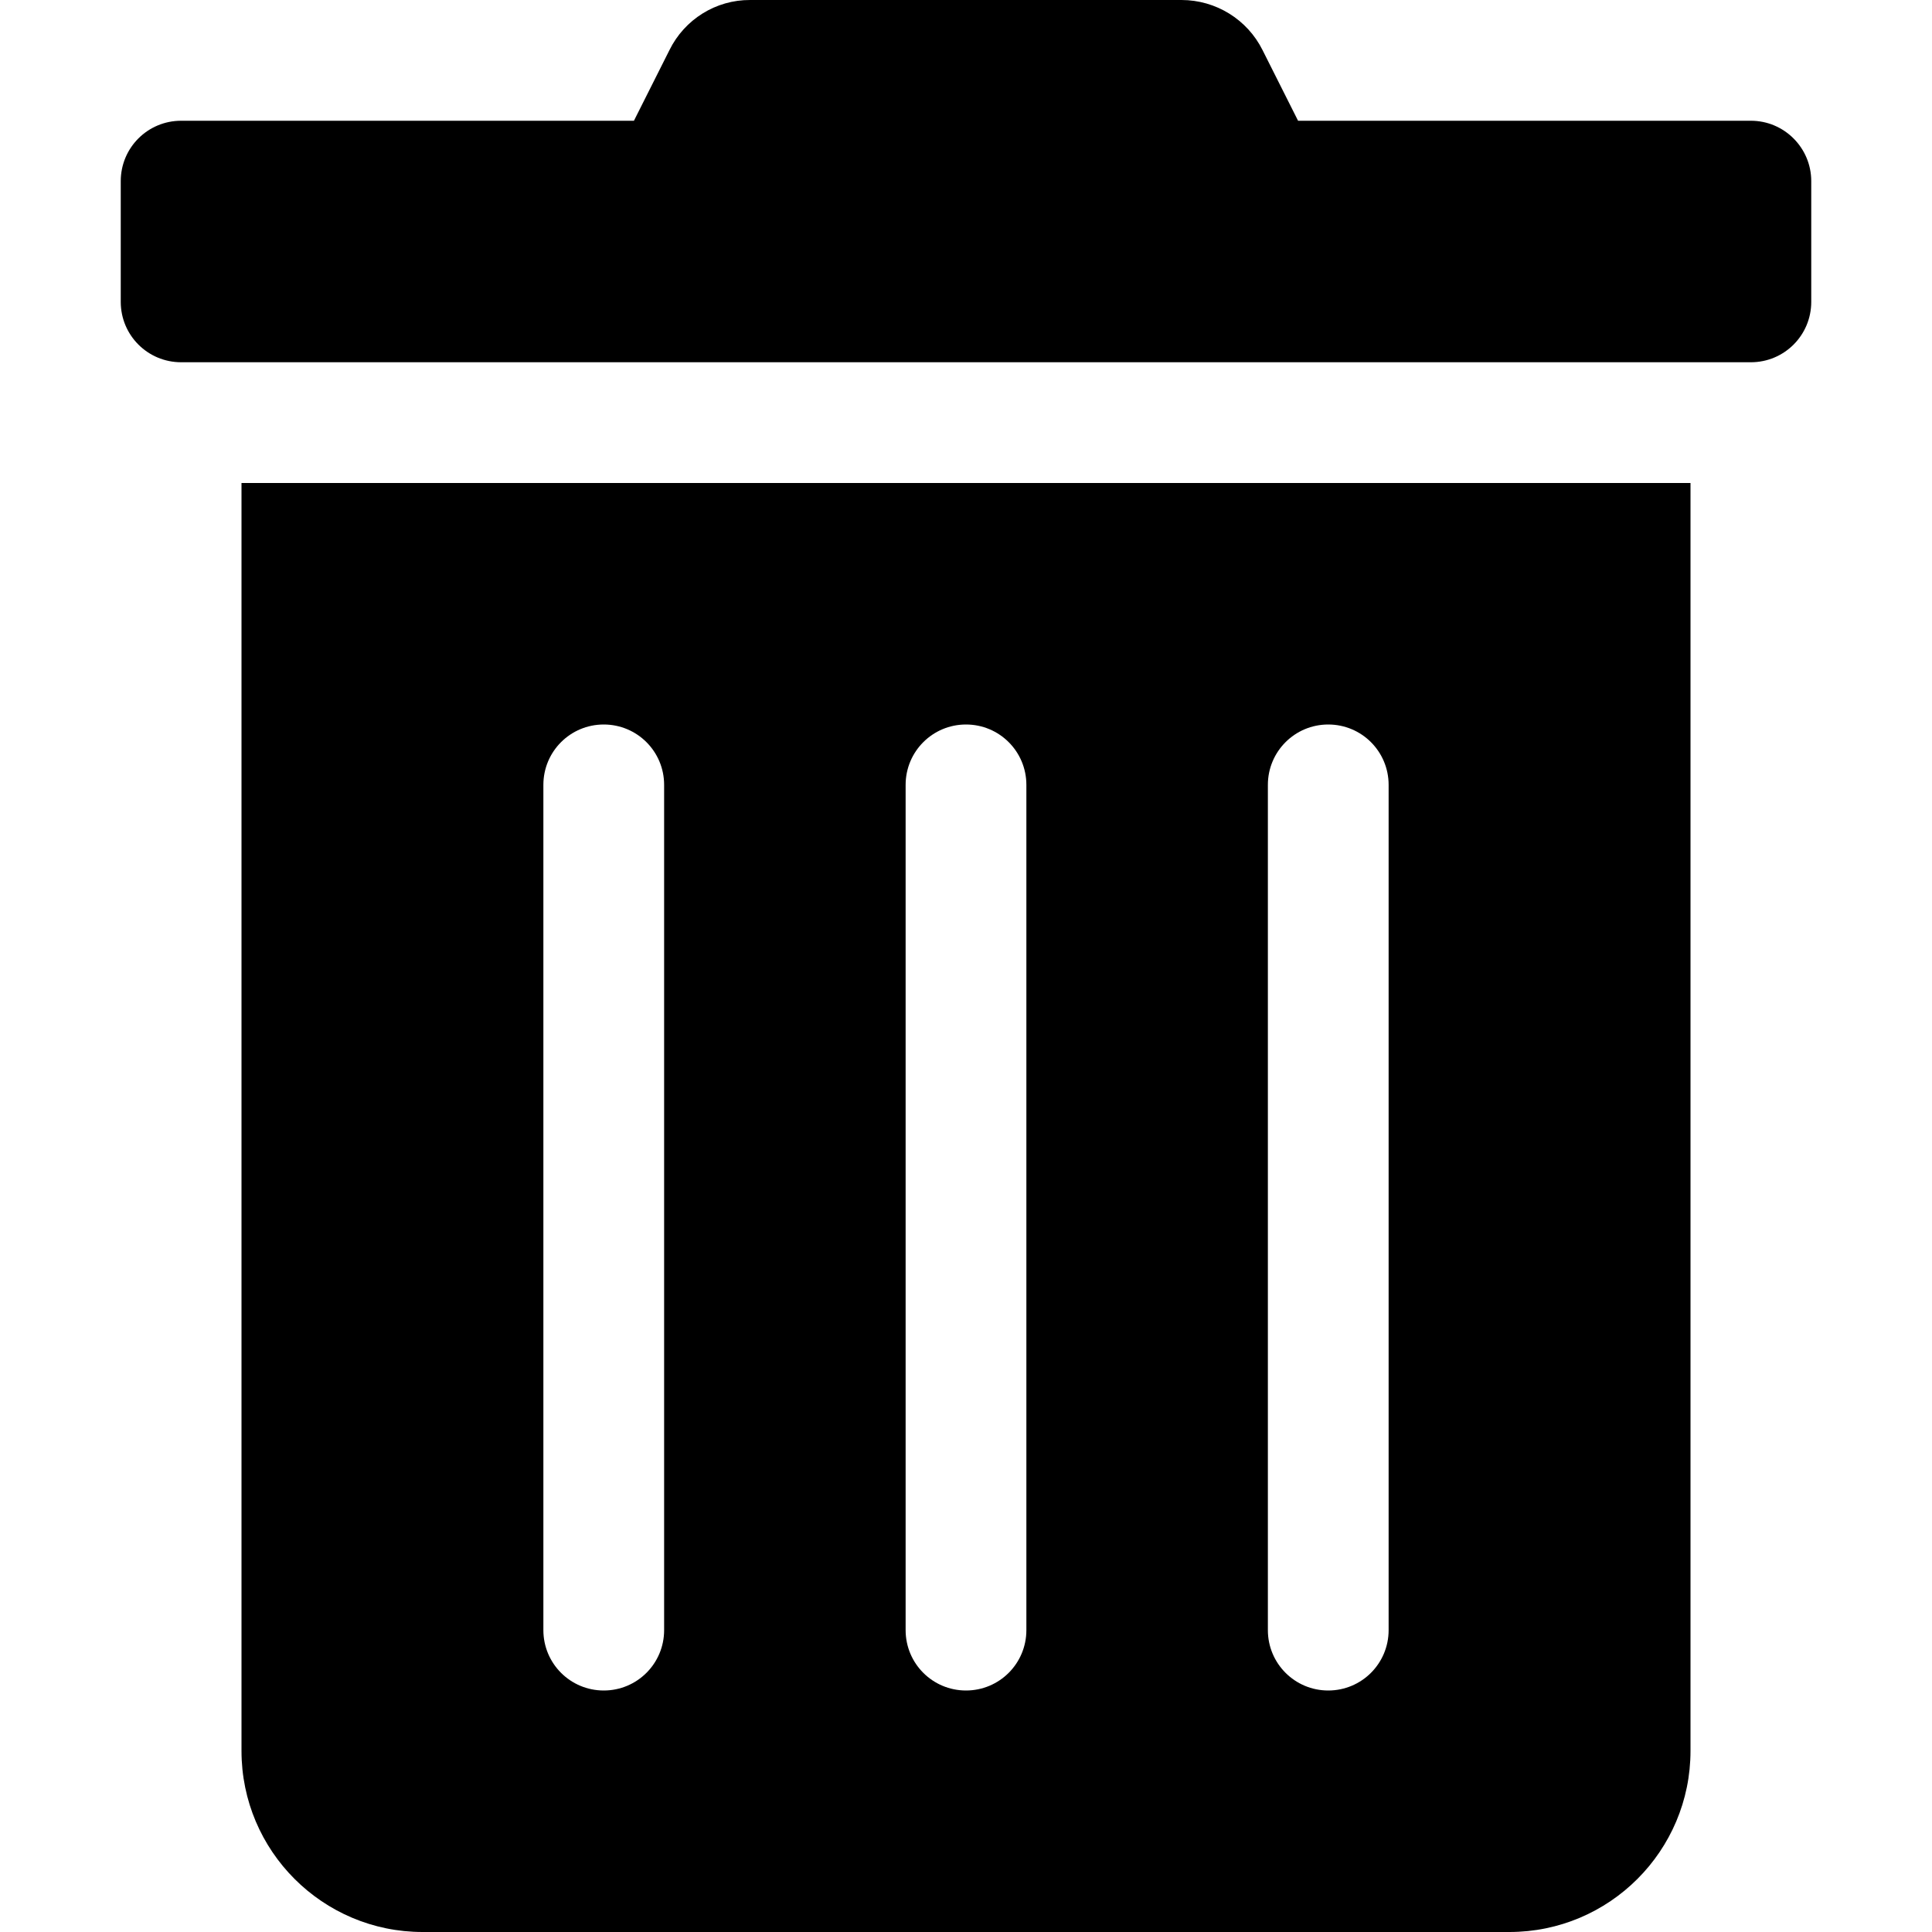
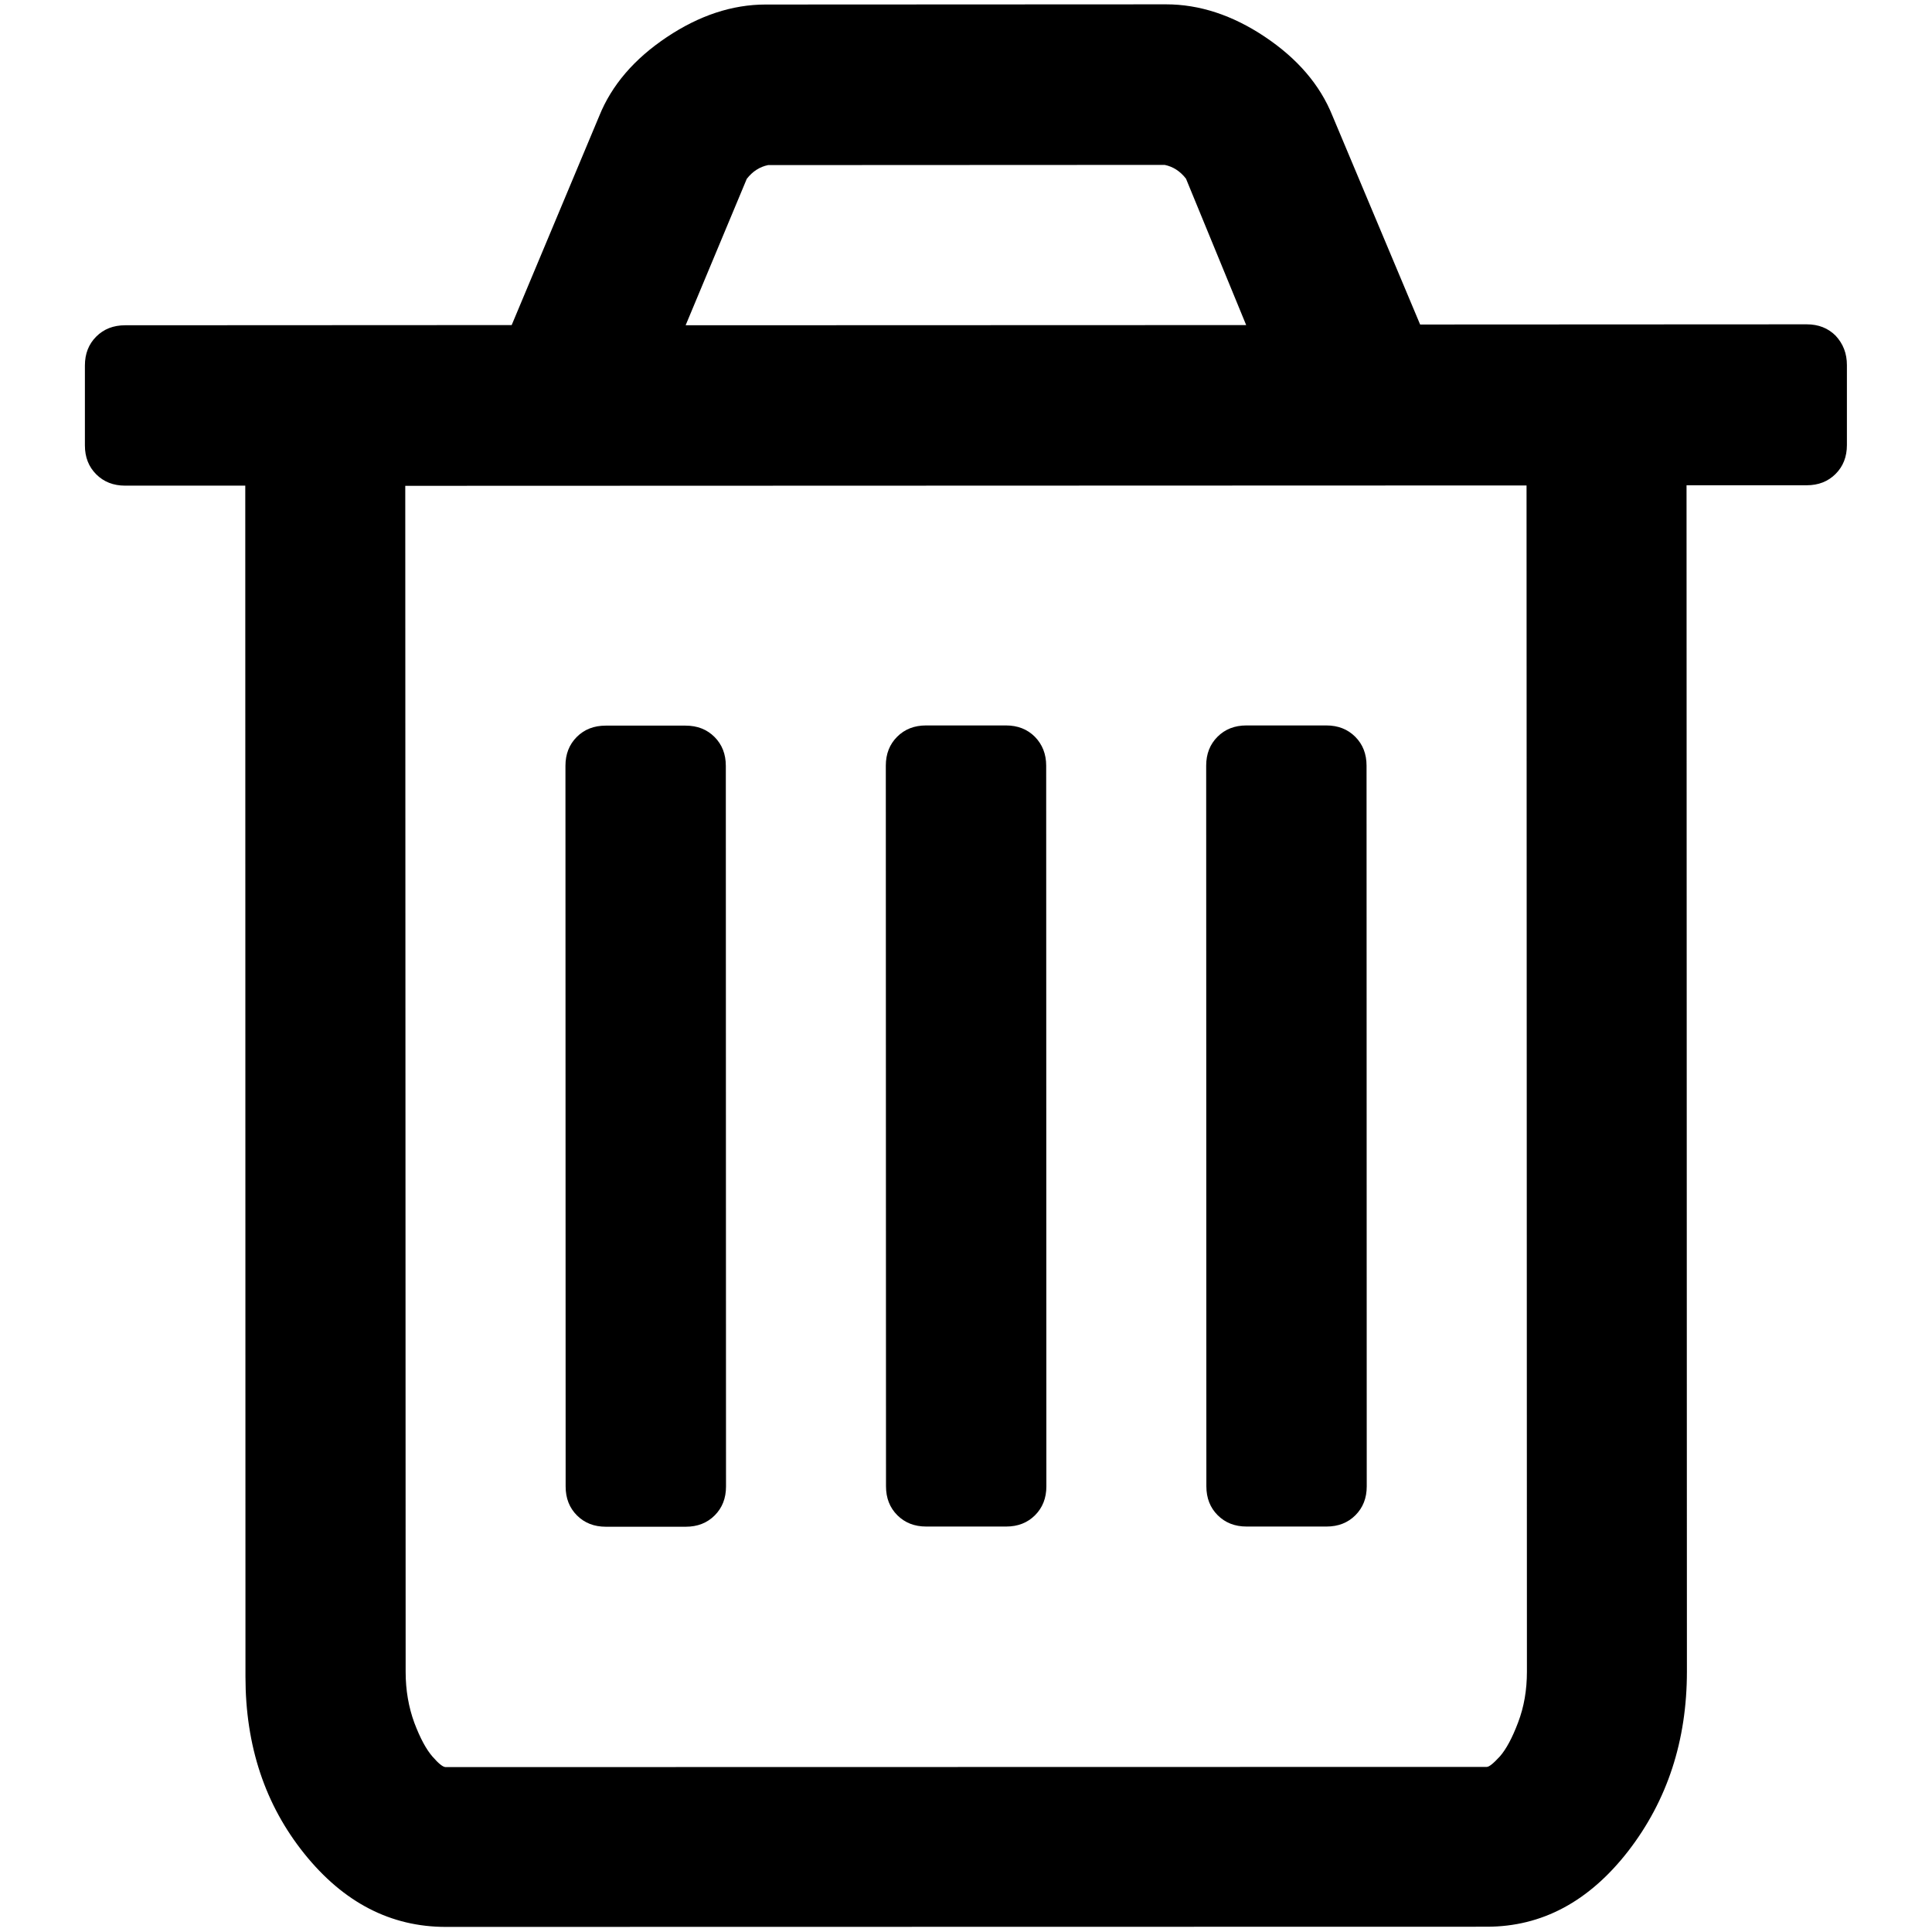
<svg xmlns="http://www.w3.org/2000/svg" version="1.1" id="Layer_1" x="0px" y="0px" viewBox="0 0 1024 1024" style="enable-background:new 0 0 1024 1024;" xml:space="preserve">
-   <path d="M128,928c0,53,43,96,96,96l0,0h576c53,0,96-43,96-96l0,0V256H128V928z M672,416c0-17.7,14.3-32,32-32s32,14.3,32,32v448  c0,17.7-14.3,32-32,32s-32-14.3-32-32V416z M480,416c0-17.7,14.3-32,32-32c17.7,0,32,14.3,32,32v448c0,17.7-14.3,32-32,32  c-17.7,0-32-14.3-32-32V416z M288,416c0-17.7,14.3-32,32-32s32,14.3,32,32v448c0,17.7-14.3,32-32,32s-32-14.3-32-32V416z M928,64  H688l-18.8-37.4C661.1,10.3,644.4,0,626.2,0H397.6c-18.2-0.1-34.8,10.3-42.8,26.6L336,64H96c-17.7,0-32,14.3-32,32v64  c0,17.7,14.3,32,32,32h832c17.7,0,32-14.3,32-32V96C960,78.4,945.7,64,928,64z" />
+   <path d="M384.7,405.9l0.1,382c0,6.2-2,11.3-6,15.3c-4,4-9.1,6-15.3,6l-42.4,0c-6.2,0-11.3-2-15.3-6c-4-4-6-9.1-6-15.3l-0.1-382  c0-6.2,2-11.3,6-15.3c4-4,9.1-6,15.3-6l42.4,0c6.2,0,11.3,2,15.3,6C382.7,394.6,384.7,399.7,384.7,405.9z M554.5,405.8l0.1,382  c0,6.2-2,11.3-6,15.3c-4,4-9.1,6-15.3,6l-42.4,0c-6.2,0-11.3-2-15.3-6c-4-4-6-9.1-6-15.3l-0.1-382c0-6.2,2-11.3,6-15.3  c4-4,9.1-6,15.3-6l42.4,0c6.2,0,11.3,2,15.3,6C552.5,394.6,554.5,399.7,554.5,405.8z M724.3,405.8l0.1,382c0,6.2-2,11.3-6,15.3  c-4,4-9.1,6-15.3,6l-42.4,0c-6.2,0-11.3-2-15.3-6s-6-9.1-6-15.3l-0.1-382c0-6.2,2-11.3,6-15.3c4-4,9.1-6,15.3-6l42.4,0  c6.2,0,11.3,2,15.3,6C722.3,394.5,724.3,399.6,724.3,405.8z M809.3,886l-0.2-628.7l-594.3,0.2l0.2,628.7c0,9.7,1.6,18.7,4.6,26.9  c3.1,8.2,6.3,14.1,9.6,17.9c3.3,3.8,5.6,5.6,7,5.6l551.8-0.1c1.3,0,3.6-1.9,7-5.6c3.3-3.8,6.5-9.7,9.6-17.9  C807.8,904.6,809.3,895.7,809.3,886z M363.4,172.4l297.1-0.1l-31.9-77.6c-3.1-4-6.9-6.4-11.3-7.3l-210.2,0.1  c-4.4,0.9-8.2,3.3-11.3,7.3L363.4,172.4z M978.9,193.5l0,42.4c0,6.2-2,11.3-6,15.3c-4,4-9.1,6-15.3,6l-63.7,0l0.2,628.7  c0,36.7-10.4,68.4-31.1,95.2c-20.8,26.8-45.8,40.1-74.9,40.1l-551.8,0.1c-29.2,0-54.2-12.9-75-38.8s-31.2-57.1-31.2-93.8L130,257.4  l-63.7,0c-6.2,0-11.3-2-15.3-6c-4-4-6-9.1-6-15.3l0-42.4c0-6.2,2-11.3,6-15.3c4-4,9.1-6,15.3-6l204.9-0.1l46.4-110.8  c6.6-16.4,18.6-30.3,35.8-41.8c17.2-11.5,34.7-17.3,52.4-17.3l212.2-0.1c17.7,0,35.2,5.7,52.4,17.2s29.2,25.4,35.8,41.8l46.5,110.7  l204.9-0.1c6.2,0,11.3,2,15.3,6C976.9,182.2,978.9,187.3,978.9,193.5z" />
</svg>
